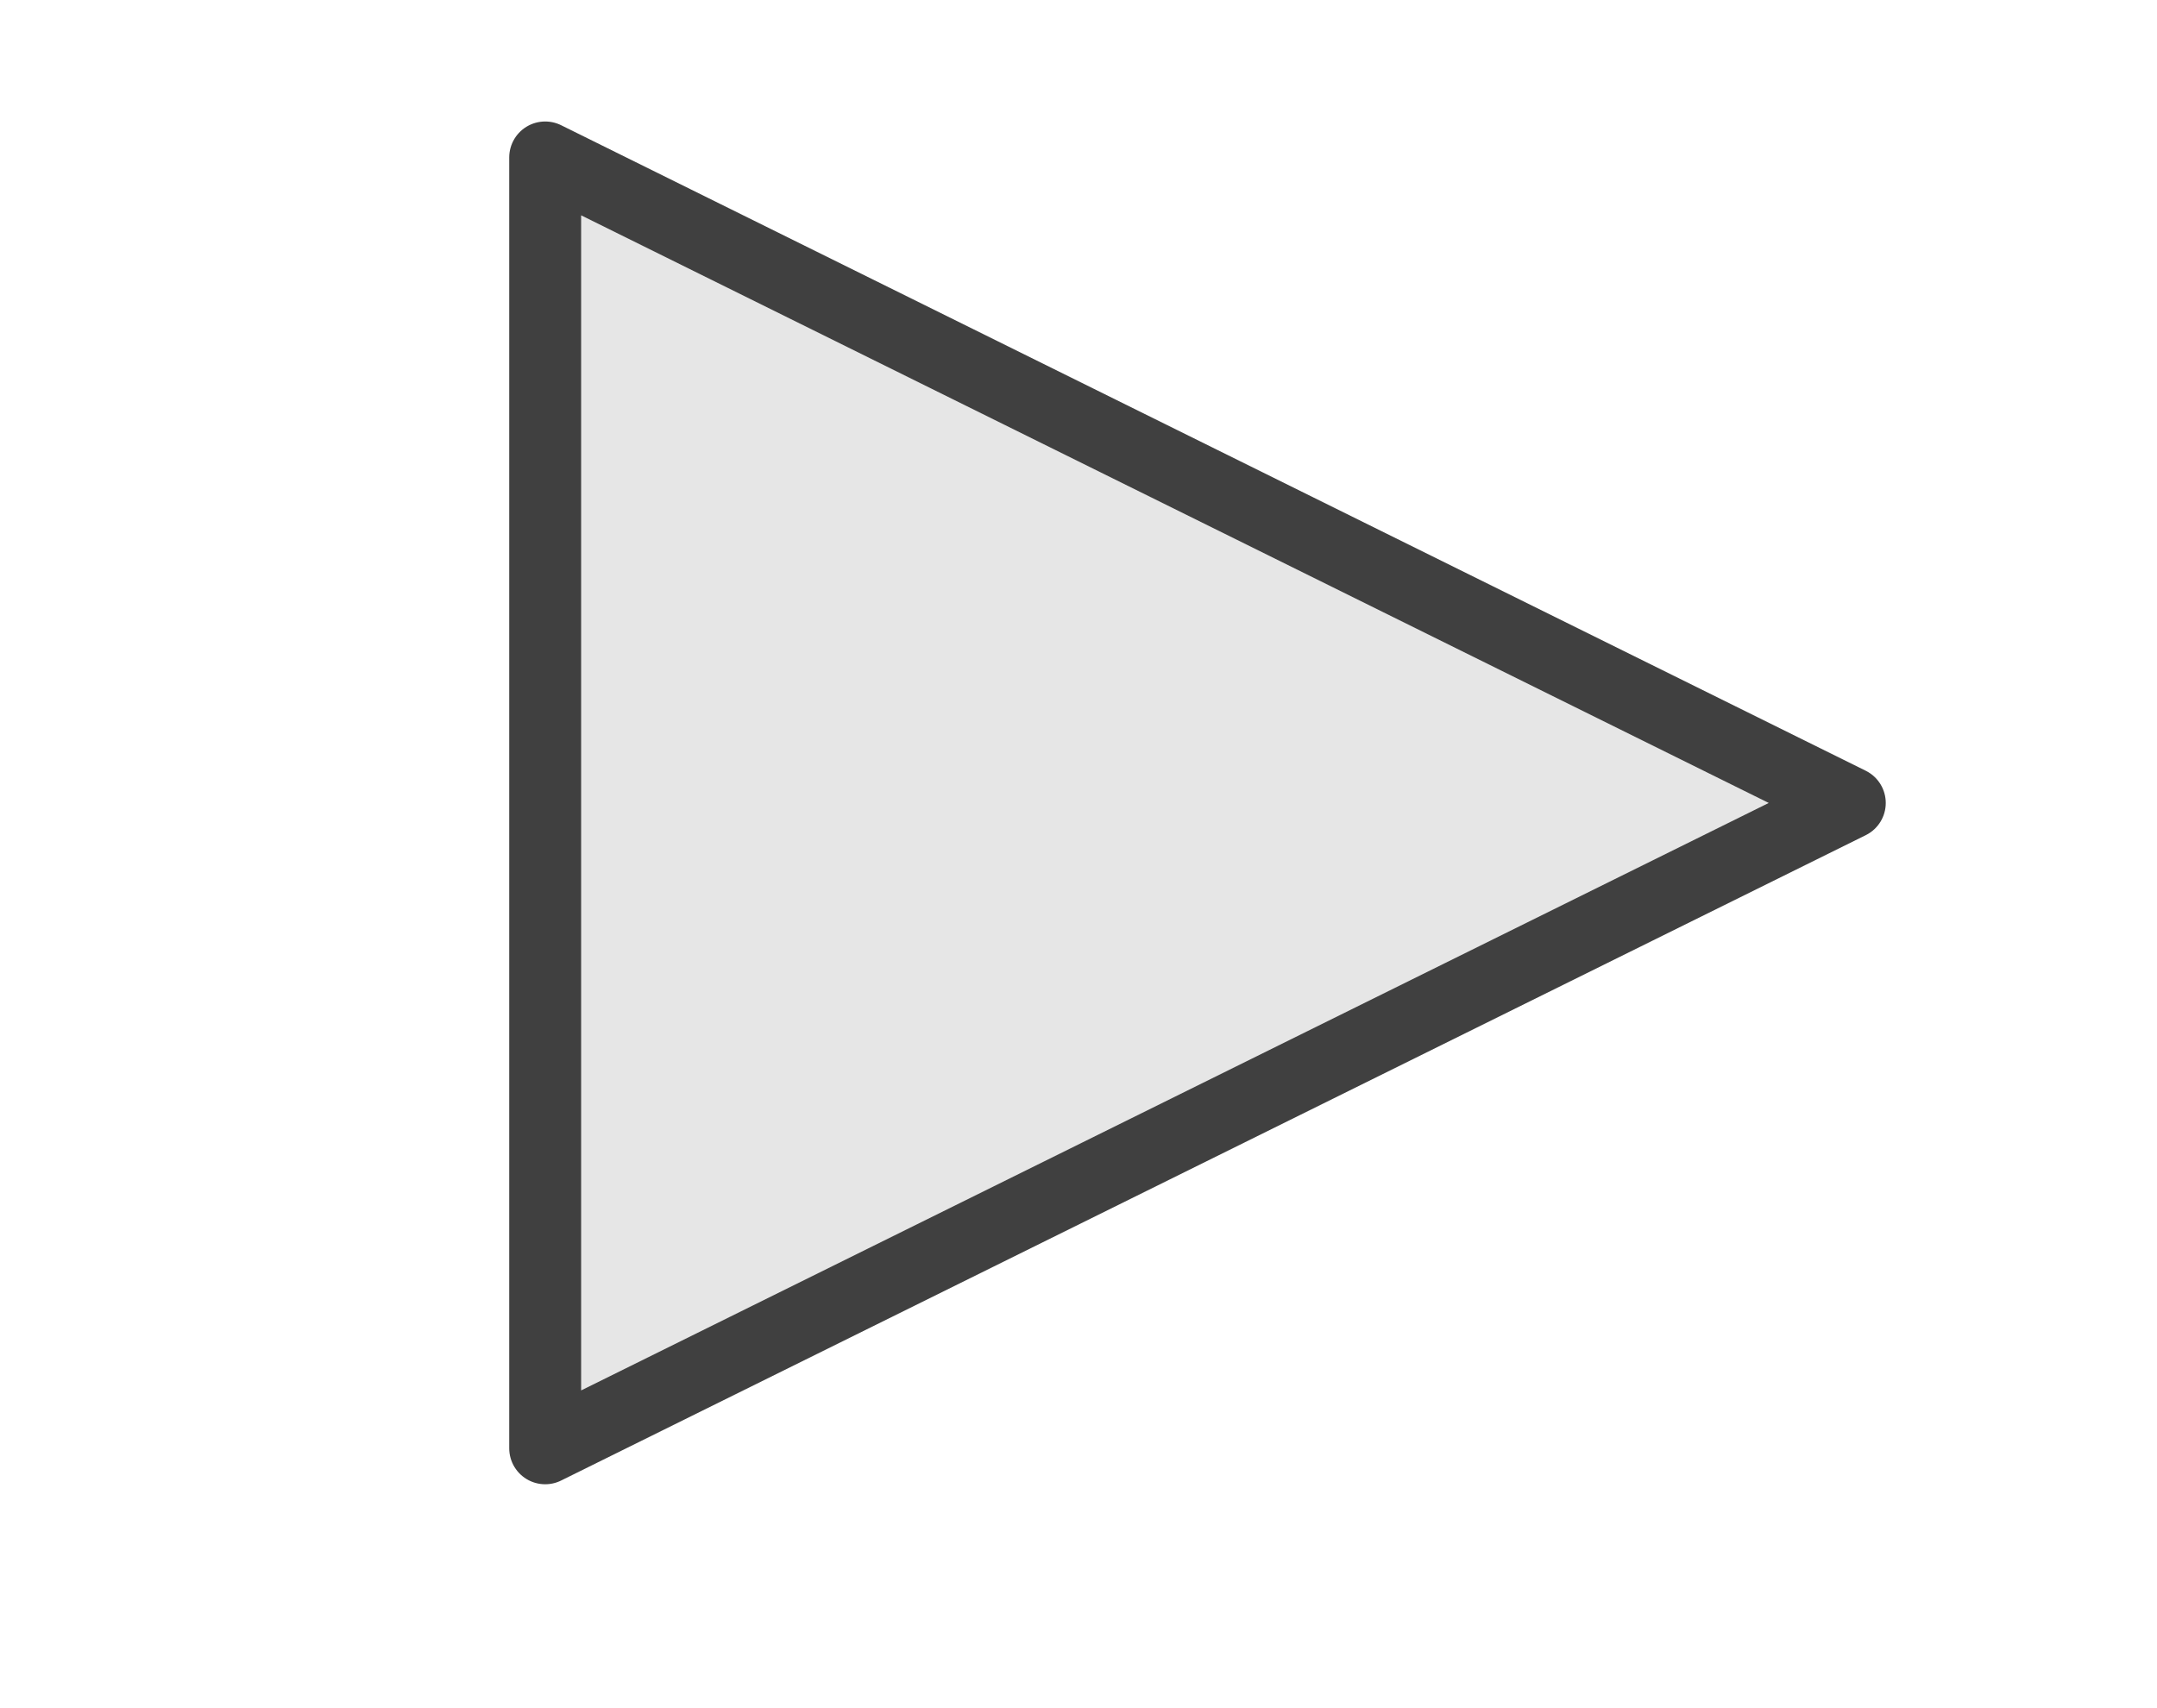
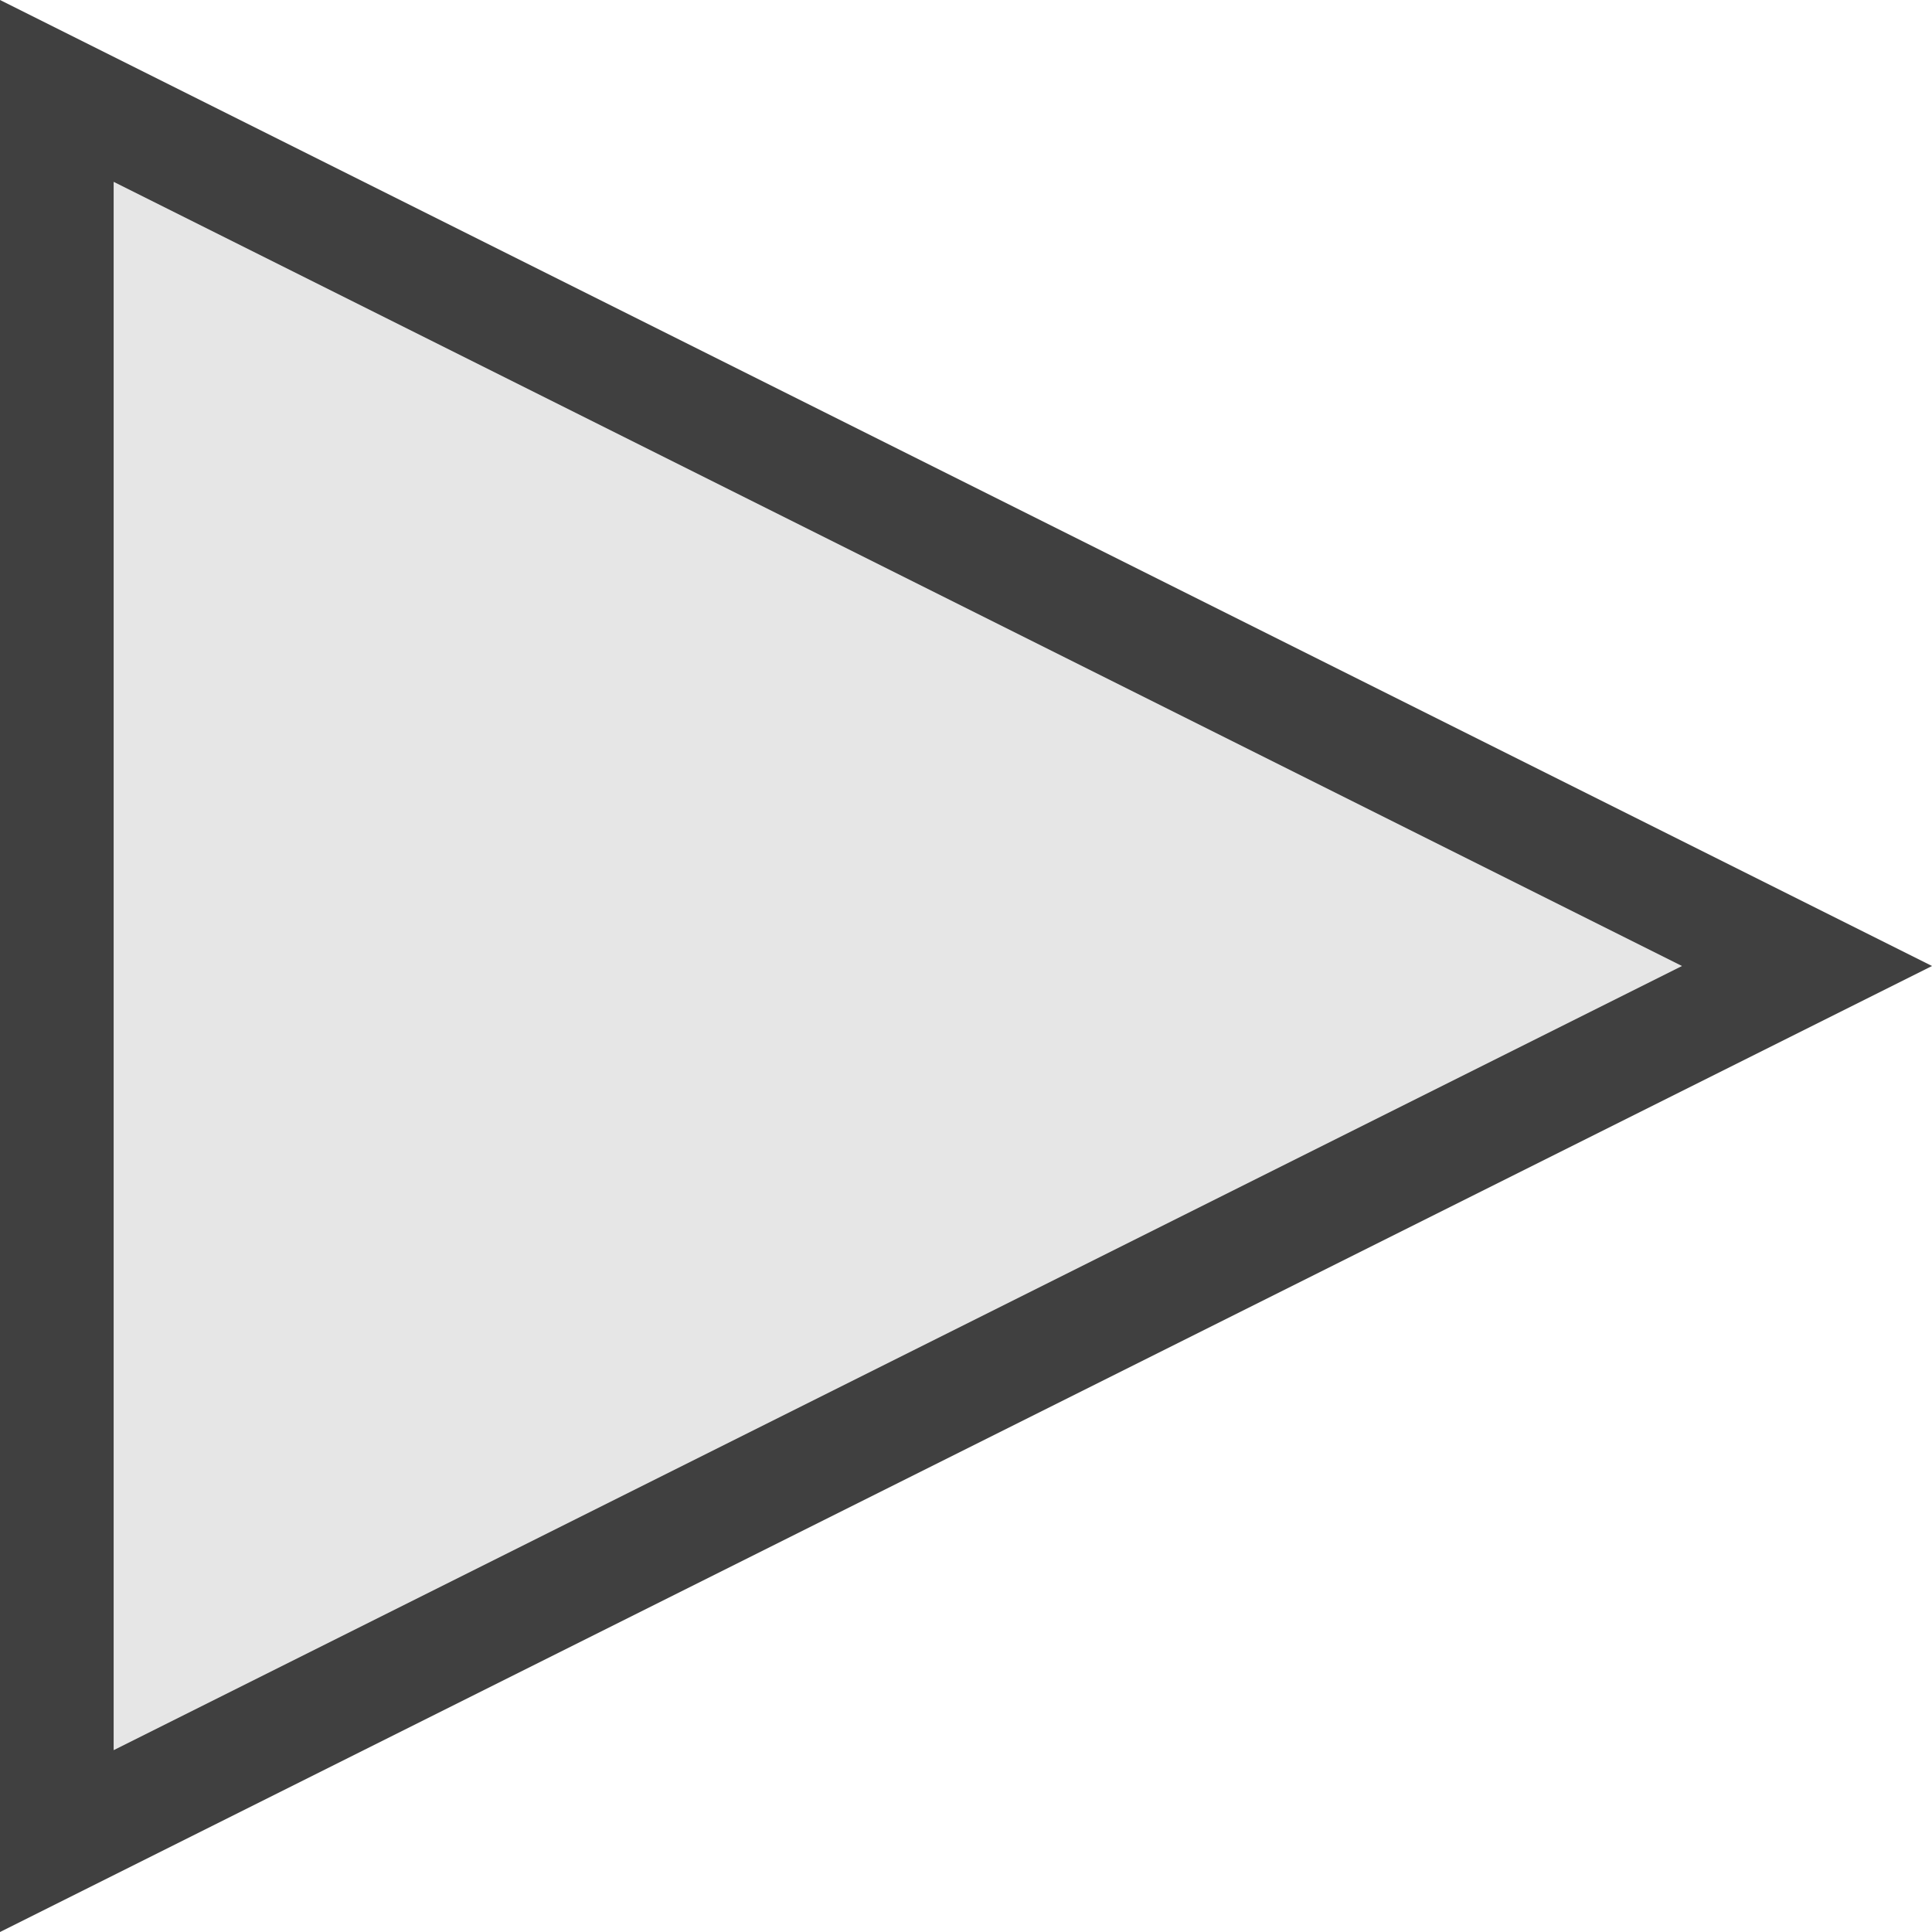
- <svg xmlns="http://www.w3.org/2000/svg" width="24" height="19" viewBox="0 0 24 19" overflow="visible" enable-background="new 0 0 24 19" xml:space="preserve">
-   <g id="Layer_1">
-     <path fill="none" d="M24,19H0V0h24V19z" />
-     <path fill="#E6E6E6" stroke="#404040" stroke-width="0.8" stroke-linecap="round" stroke-linejoin="round" d="    M6.066,16.118V1.752l14.516,7.184L6.066,16.118z" />
-   </g>
+ <svg xmlns="http://www.w3.org/2000/svg" version="1.1" id="svg2" x="0px" y="0px" viewBox="0 0 17 17" style="enable-background:new 0 0 17 17;" xml:space="preserve">
+   <style type="text/css">
+ 	.st0{fill:#E6E6E6;}
+ 	.st1{fill:#404040;}
+ </style>
+   <path id="path7" class="st0" d="M17,8.5L0,17V0L17,8.5z" />
+   <path id="path9" class="st1" d="M17,8.5L0,17V0L17,8.5z M1,15.4l13.8-6.9L1,1.6V15.4z" />
</svg>
